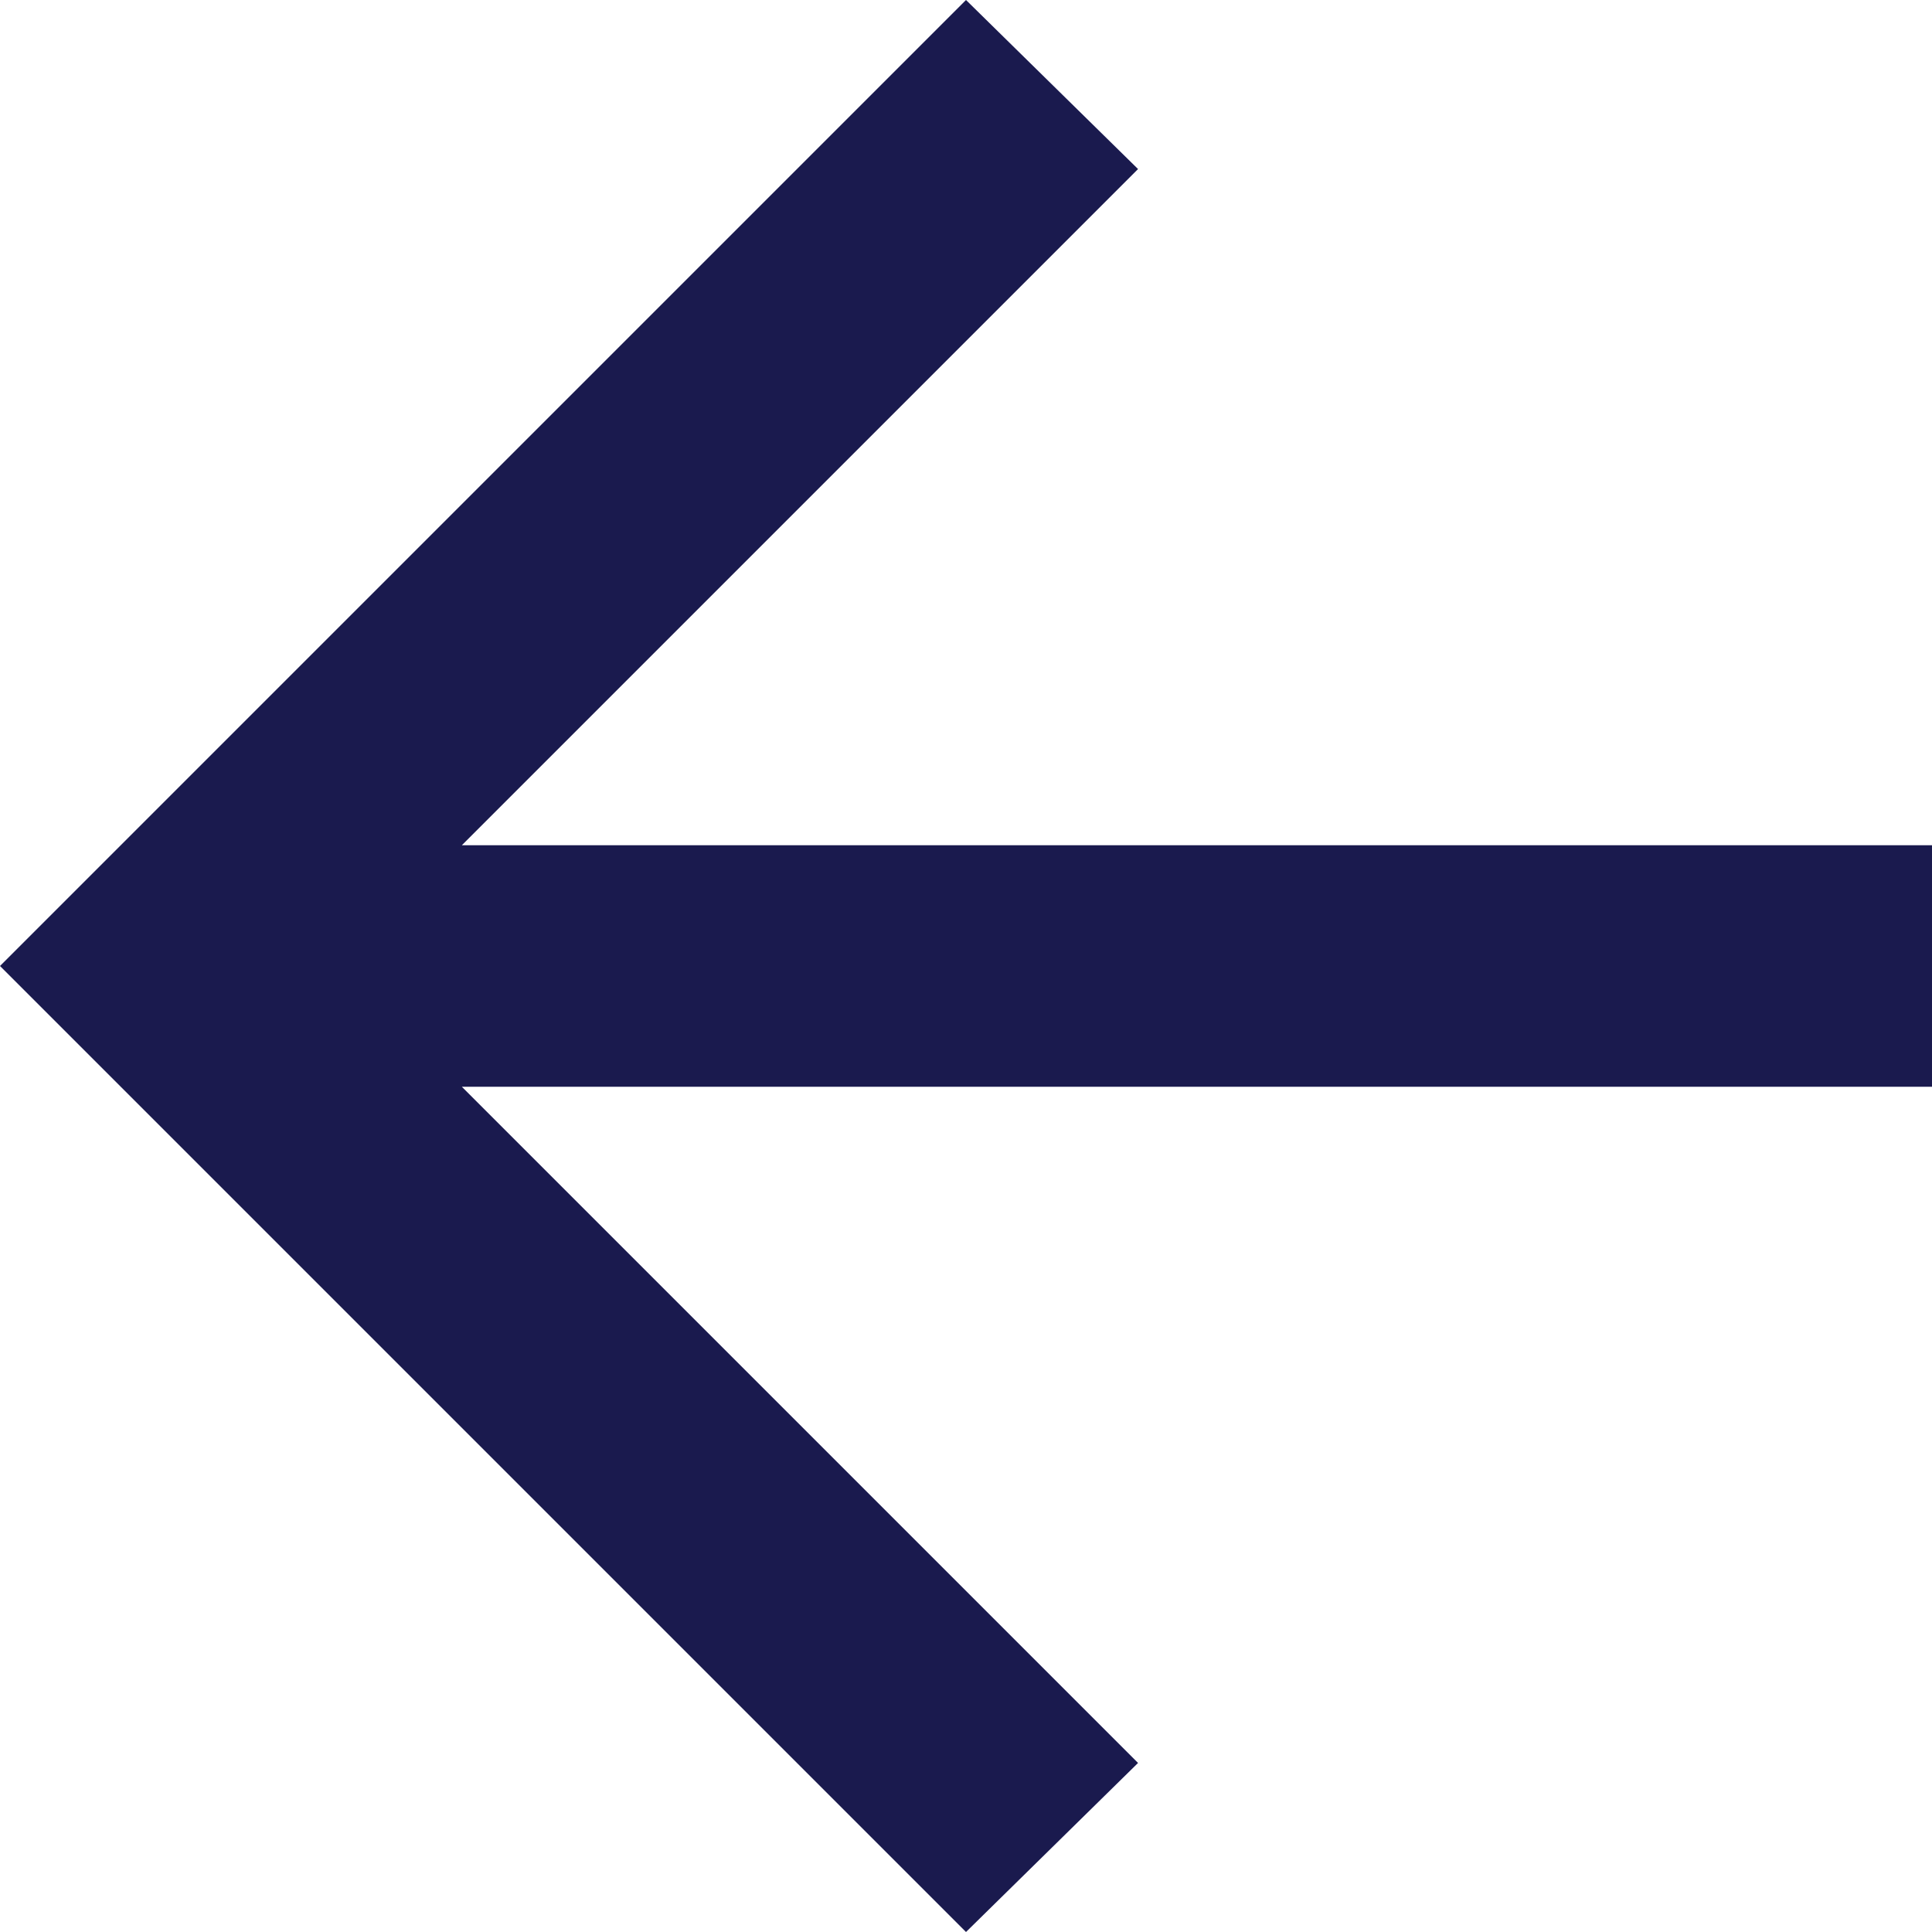
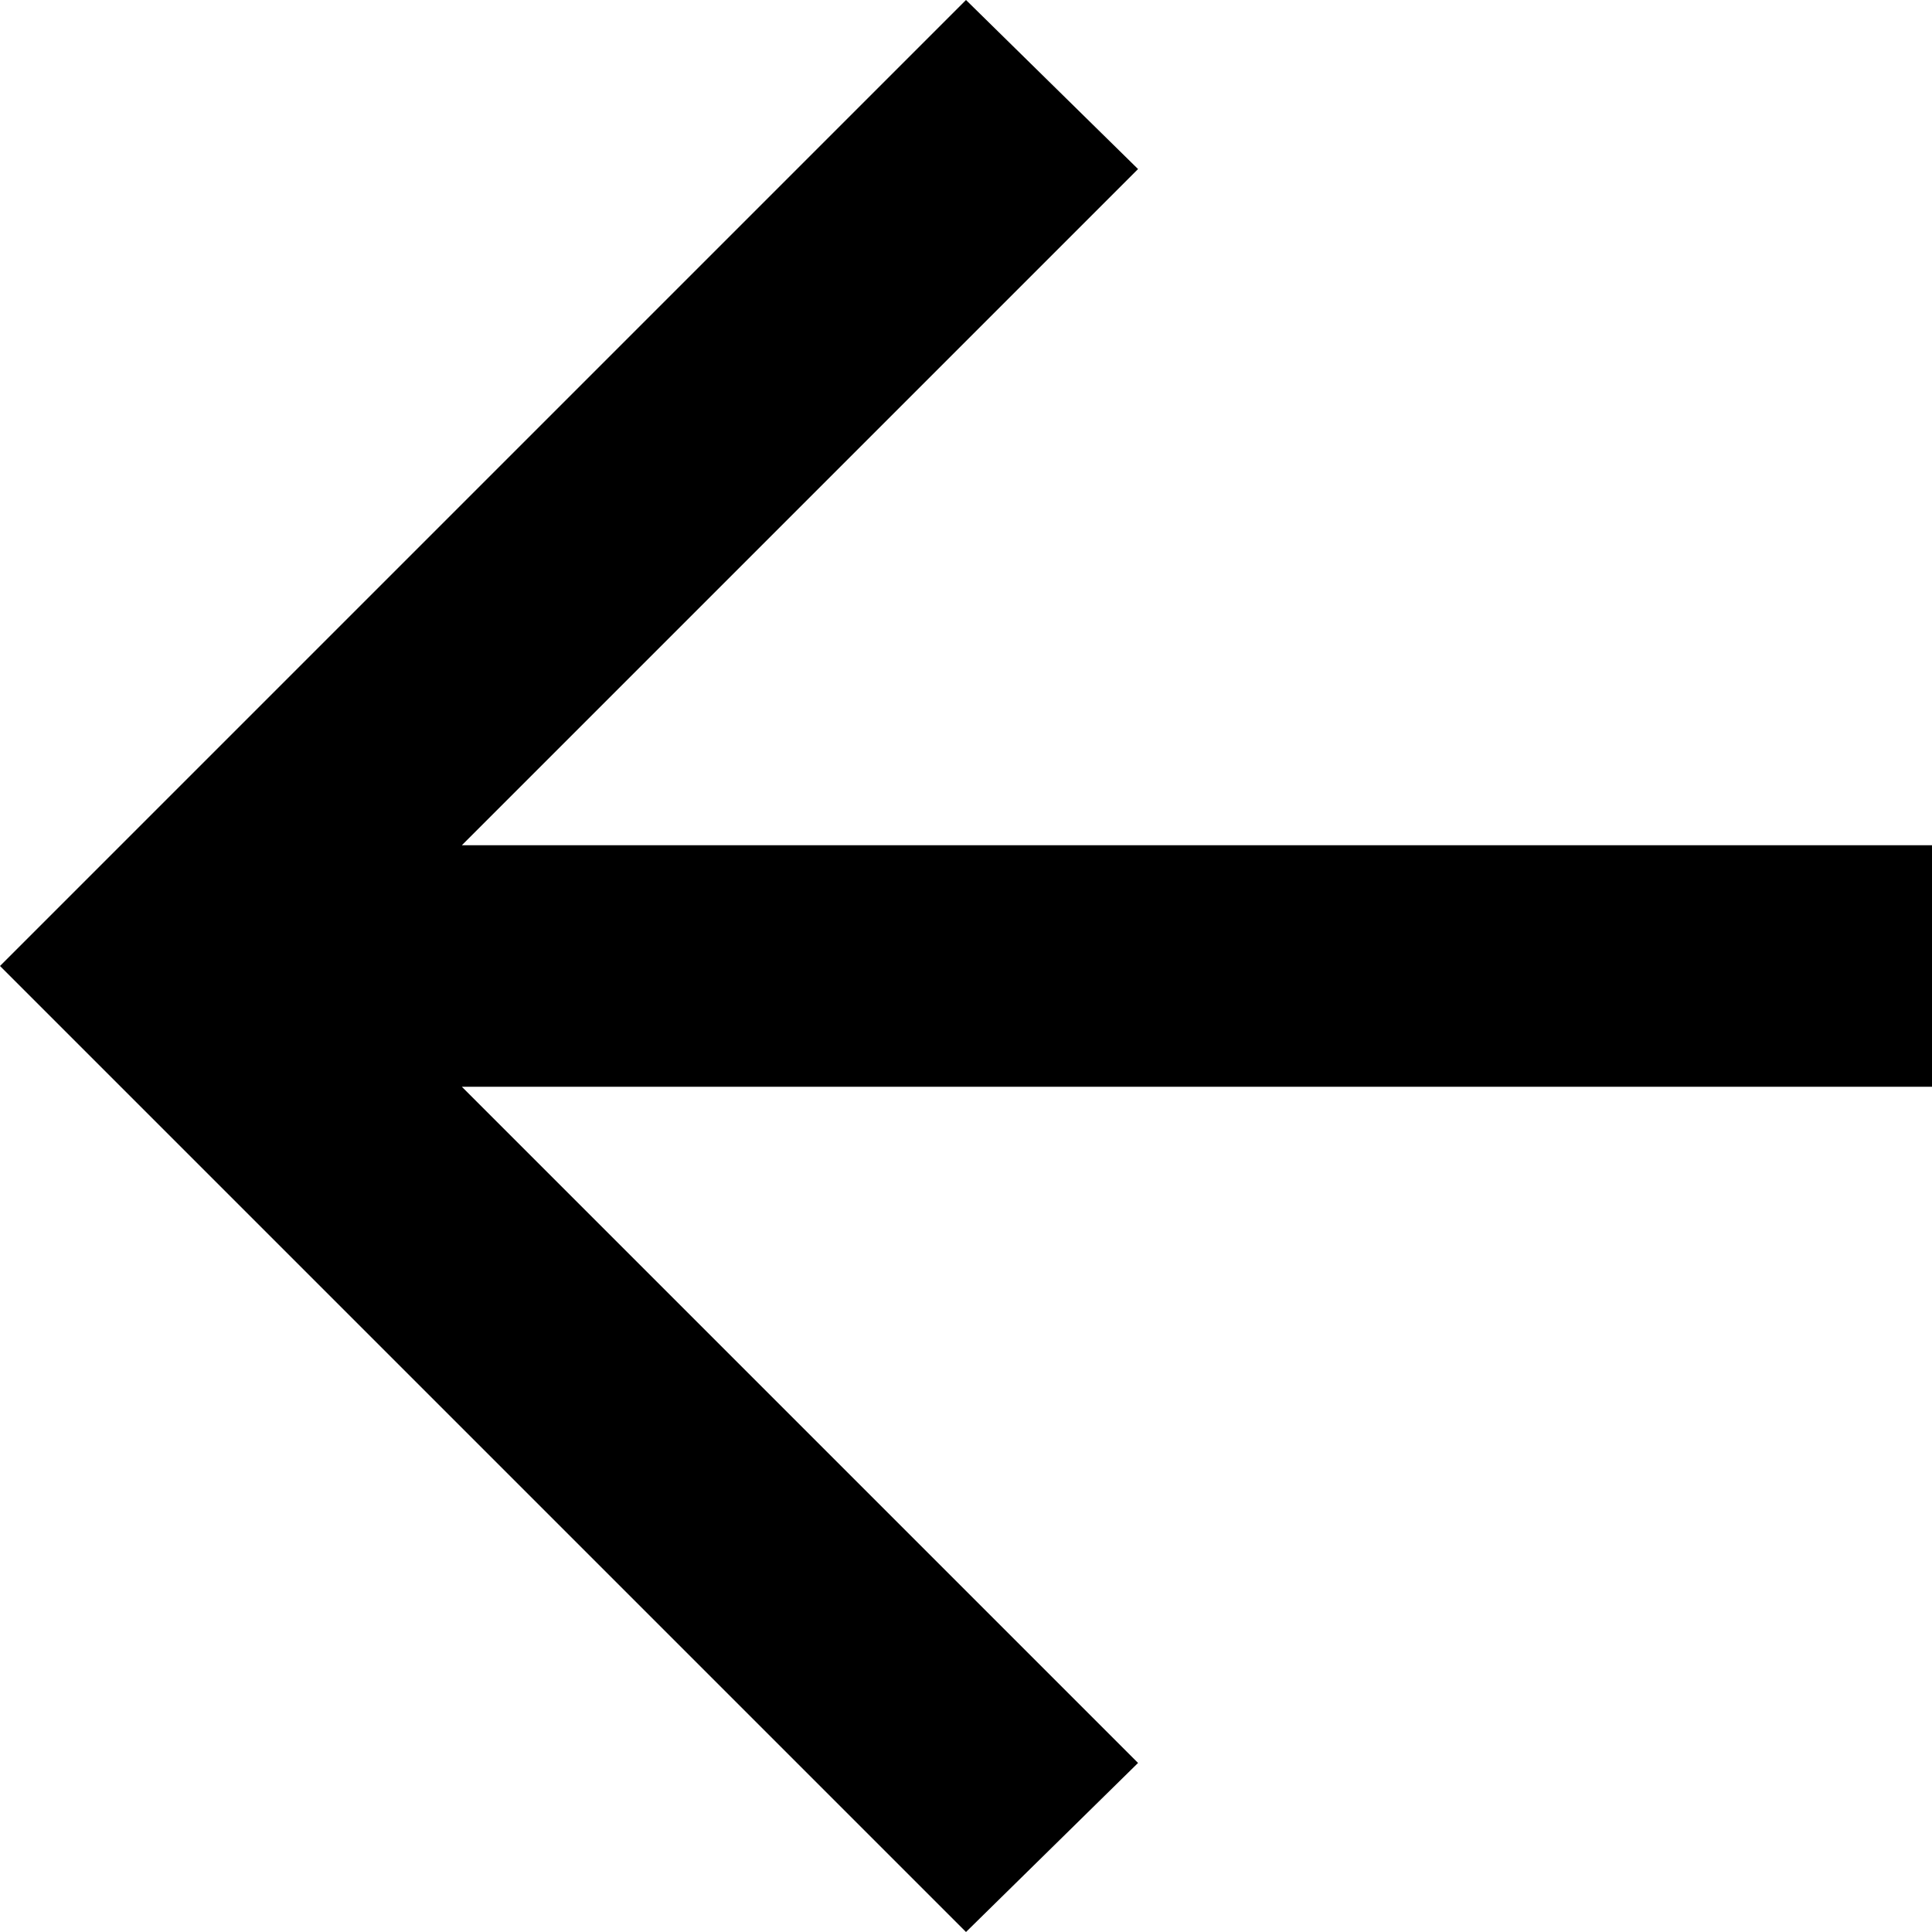
<svg xmlns="http://www.w3.org/2000/svg" width="20" height="20" viewBox="0 0 20 20" fill="none">
-   <path d="M4.781 11.25H20V8.75H4.781L11.781 1.75L10 0L0 10L10 20L11.781 18.25L4.781 11.25Z" fill="#1A1A4E" />
+   <path d="M4.781 11.25H20V8.75H4.781L11.781 1.75L10 0L0 10L10 20L11.781 18.25L4.781 11.25Z" fill="currentColor" />
</svg>
